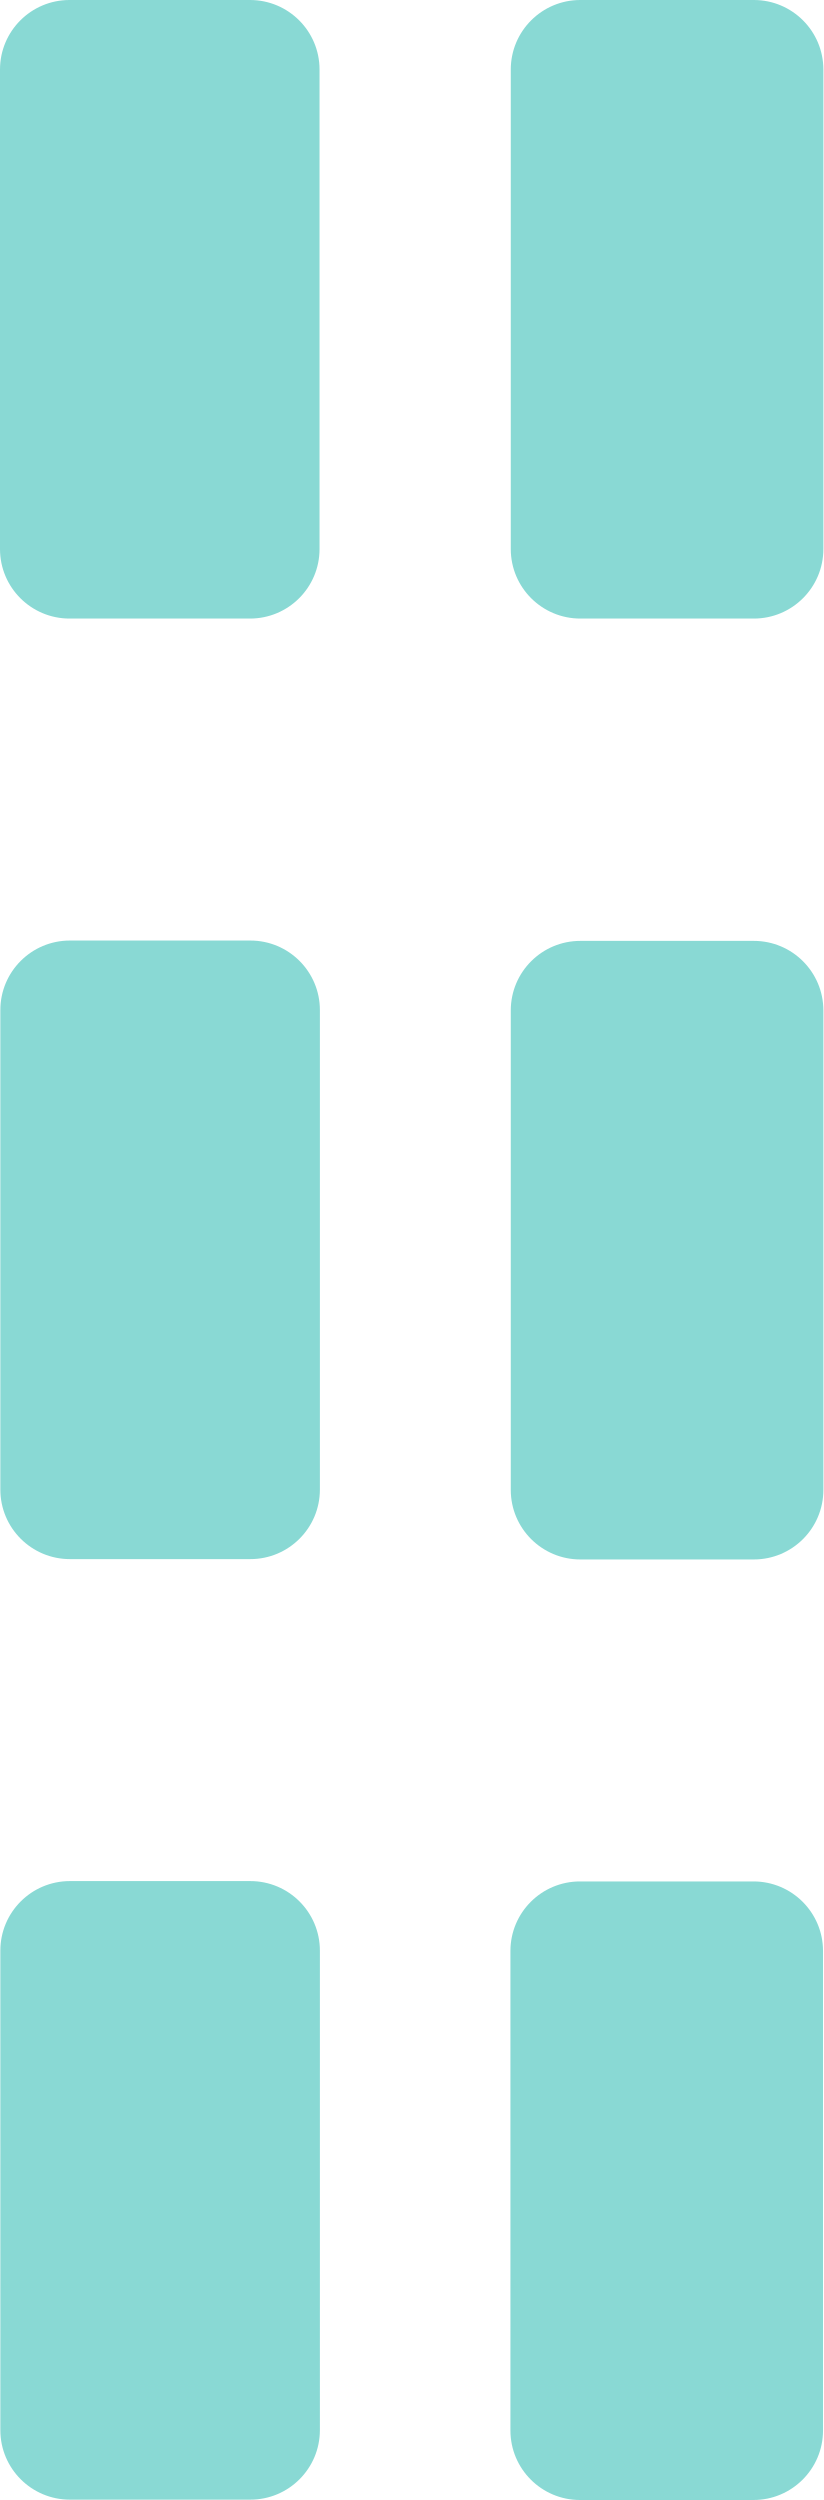
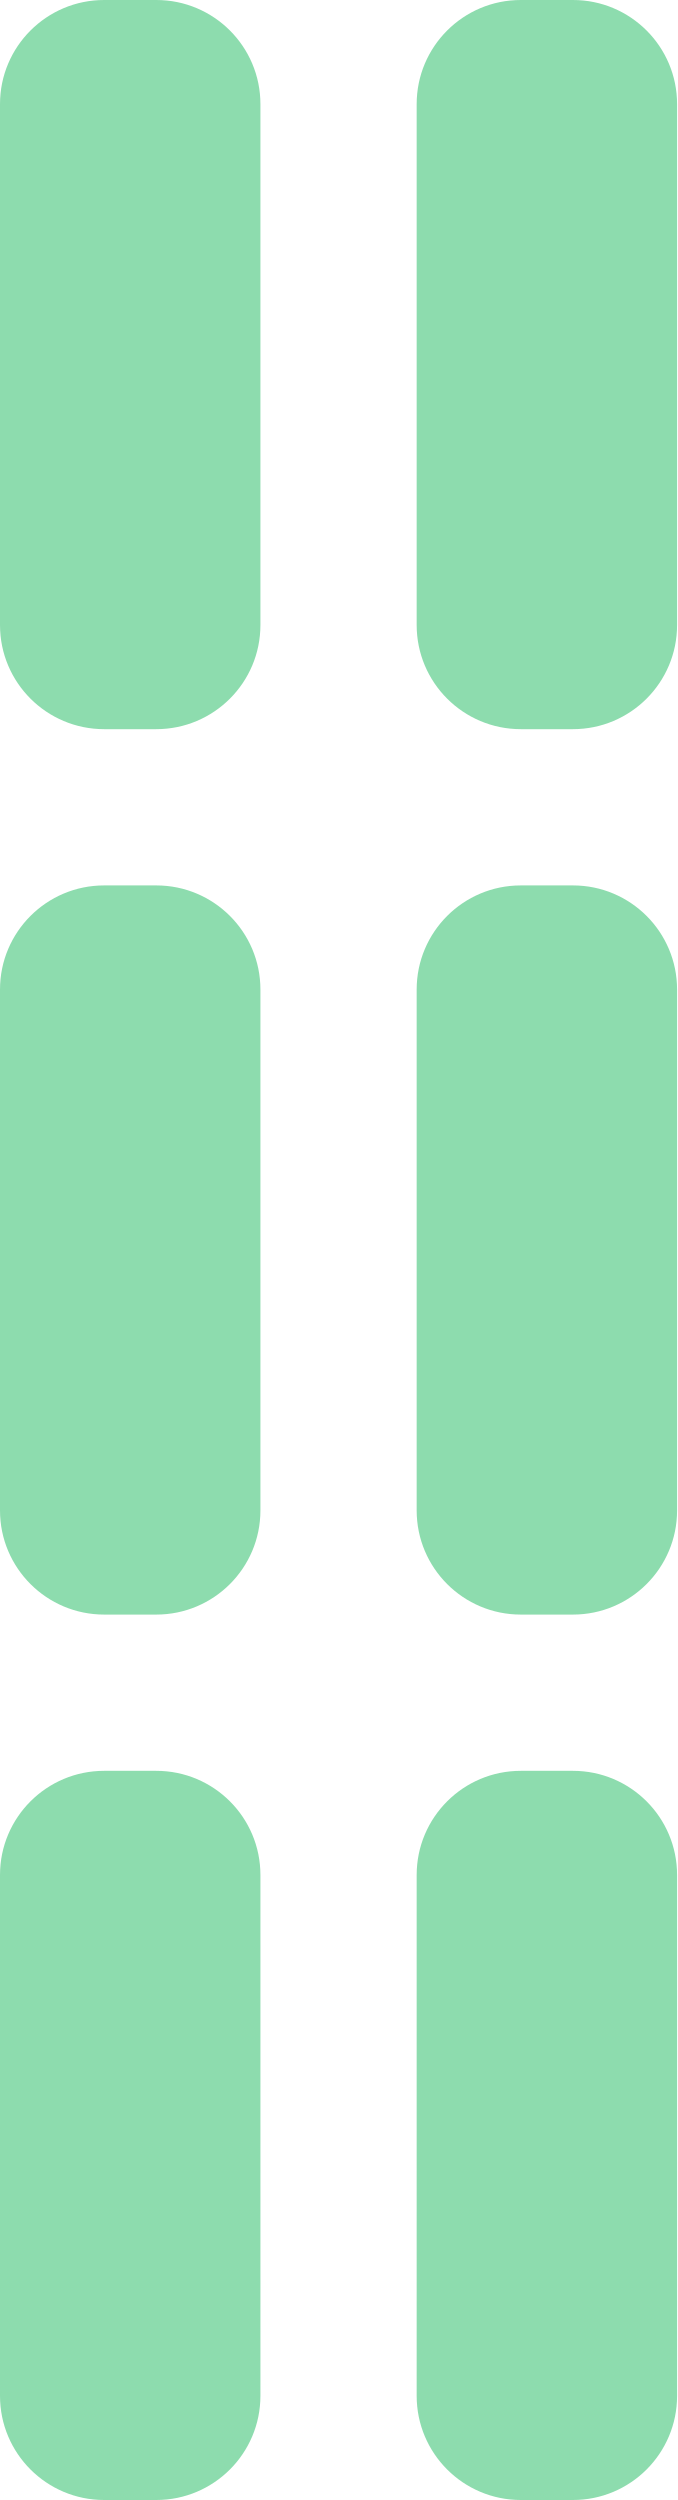
- <svg xmlns="http://www.w3.org/2000/svg" viewBox="0 0 23.68 71.9">
-   <defs>
-     <style>.cls-1{fill:#89d9d4;}</style>
-   </defs>
-   <g id="图层_2" data-name="图层 2">
-     <g id="图层_1-2" data-name="图层 1">
-       <rect class="cls-1" x="-4.3" y="4.3" width="17.79" height="9.19" rx="2" transform="translate(13.49 4.3) rotate(90)" />
-       <rect class="cls-1" x="10.29" y="31.45" width="17.79" height="8.99" rx="2" transform="translate(55.13 16.77) rotate(90)" />
-       <rect class="cls-1" x="10.29" y="4.4" width="17.79" height="8.99" rx="2" transform="translate(28.08 -10.29) rotate(90)" />
-       <rect class="cls-1" x="-4.3" y="31.35" width="17.79" height="9.19" rx="2" transform="matrix(0, 1, -1, 0, 40.55, 31.35)" />
-       <rect class="cls-1" x="-4.3" y="58.4" width="17.79" height="9.19" rx="2" transform="translate(67.6 58.4) rotate(90)" />
-       <rect class="cls-1" x="10.29" y="58.51" width="17.79" height="8.99" rx="2" transform="translate(82.18 43.82) rotate(90)" />
-     </g>
-   </g>
+ <svg xmlns="http://www.w3.org/2000/svg" viewBox="0 0 13 48" fill="none" preserveAspectRatio="none">
+   <path d="M8 36C8 34.895 8.895 34 10 34H11C12.105 34 13 34.895 13 36V46C13 47.105 12.105 48 11 48H10C8.895 48 8 47.105 8 46V36Z" fill="#8DDCAE" />
+   <path d="M0 36C0 34.895 0.895 34 2 34H3C4.105 34 5 34.895 5 36V46C5 47.105 4.105 48 3 48H2C0.895 48 0 47.105 0 46V36Z" fill="#8DDCAE" />
+   <path d="M8 19C8 17.895 8.895 17 10 17H11C12.105 17 13 17.895 13 19V29C13 30.105 12.105 31 11 31H10C8.895 31 8 30.105 8 29V19Z" fill="#8DDCAE" />
+   <path d="M0 19C0 17.895 0.895 17 2 17H3C4.105 17 5 17.895 5 19V29C5 30.105 4.105 31 3 31H2C0.895 31 0 30.105 0 29V19Z" fill="#8DDCAE" />
+   <path d="M8 2C8 0.895 8.895 0 10 0H11C12.105 0 13 0.895 13 2V12C13 13.105 12.105 14 11 14H10C8.895 14 8 13.105 8 12V2Z" fill="#8DDCAE" />
+   <path d="M0 2C0 0.895 0.895 0 2 0H3C4.105 0 5 0.895 5 2V12C5 13.105 4.105 14 3 14H2C0.895 14 0 13.105 0 12V2Z" fill="#8DDCAE" />
</svg>
